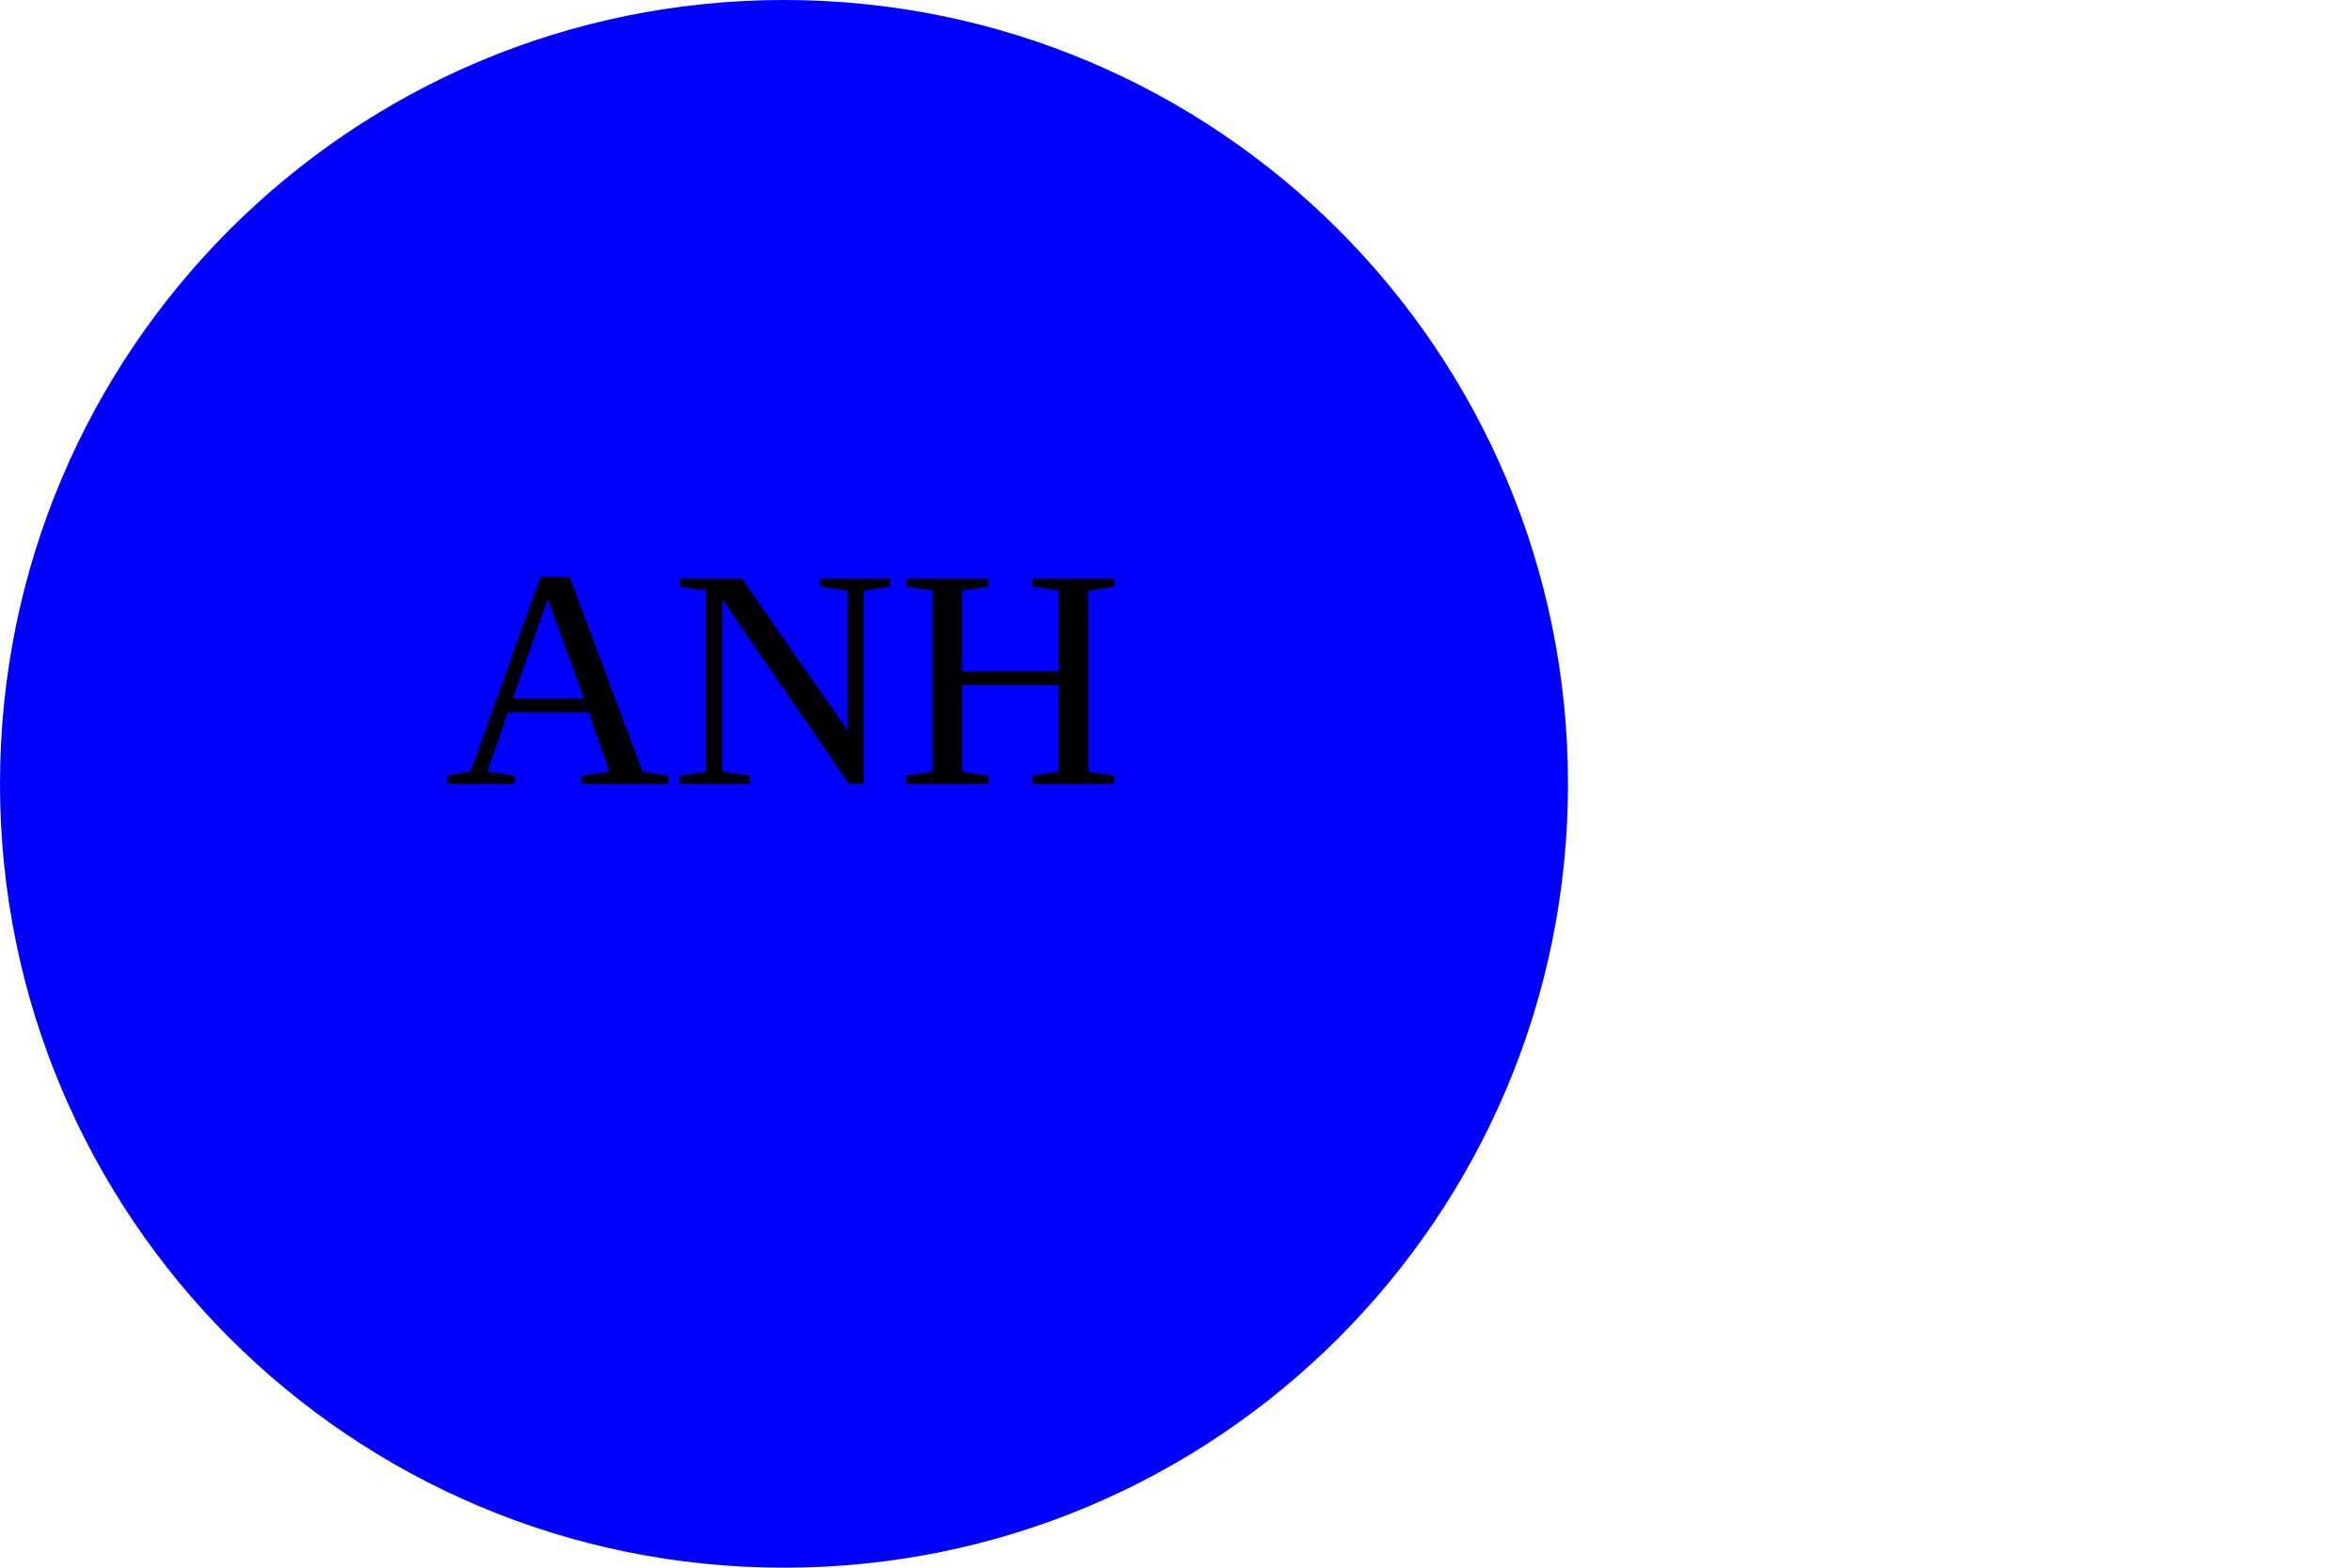
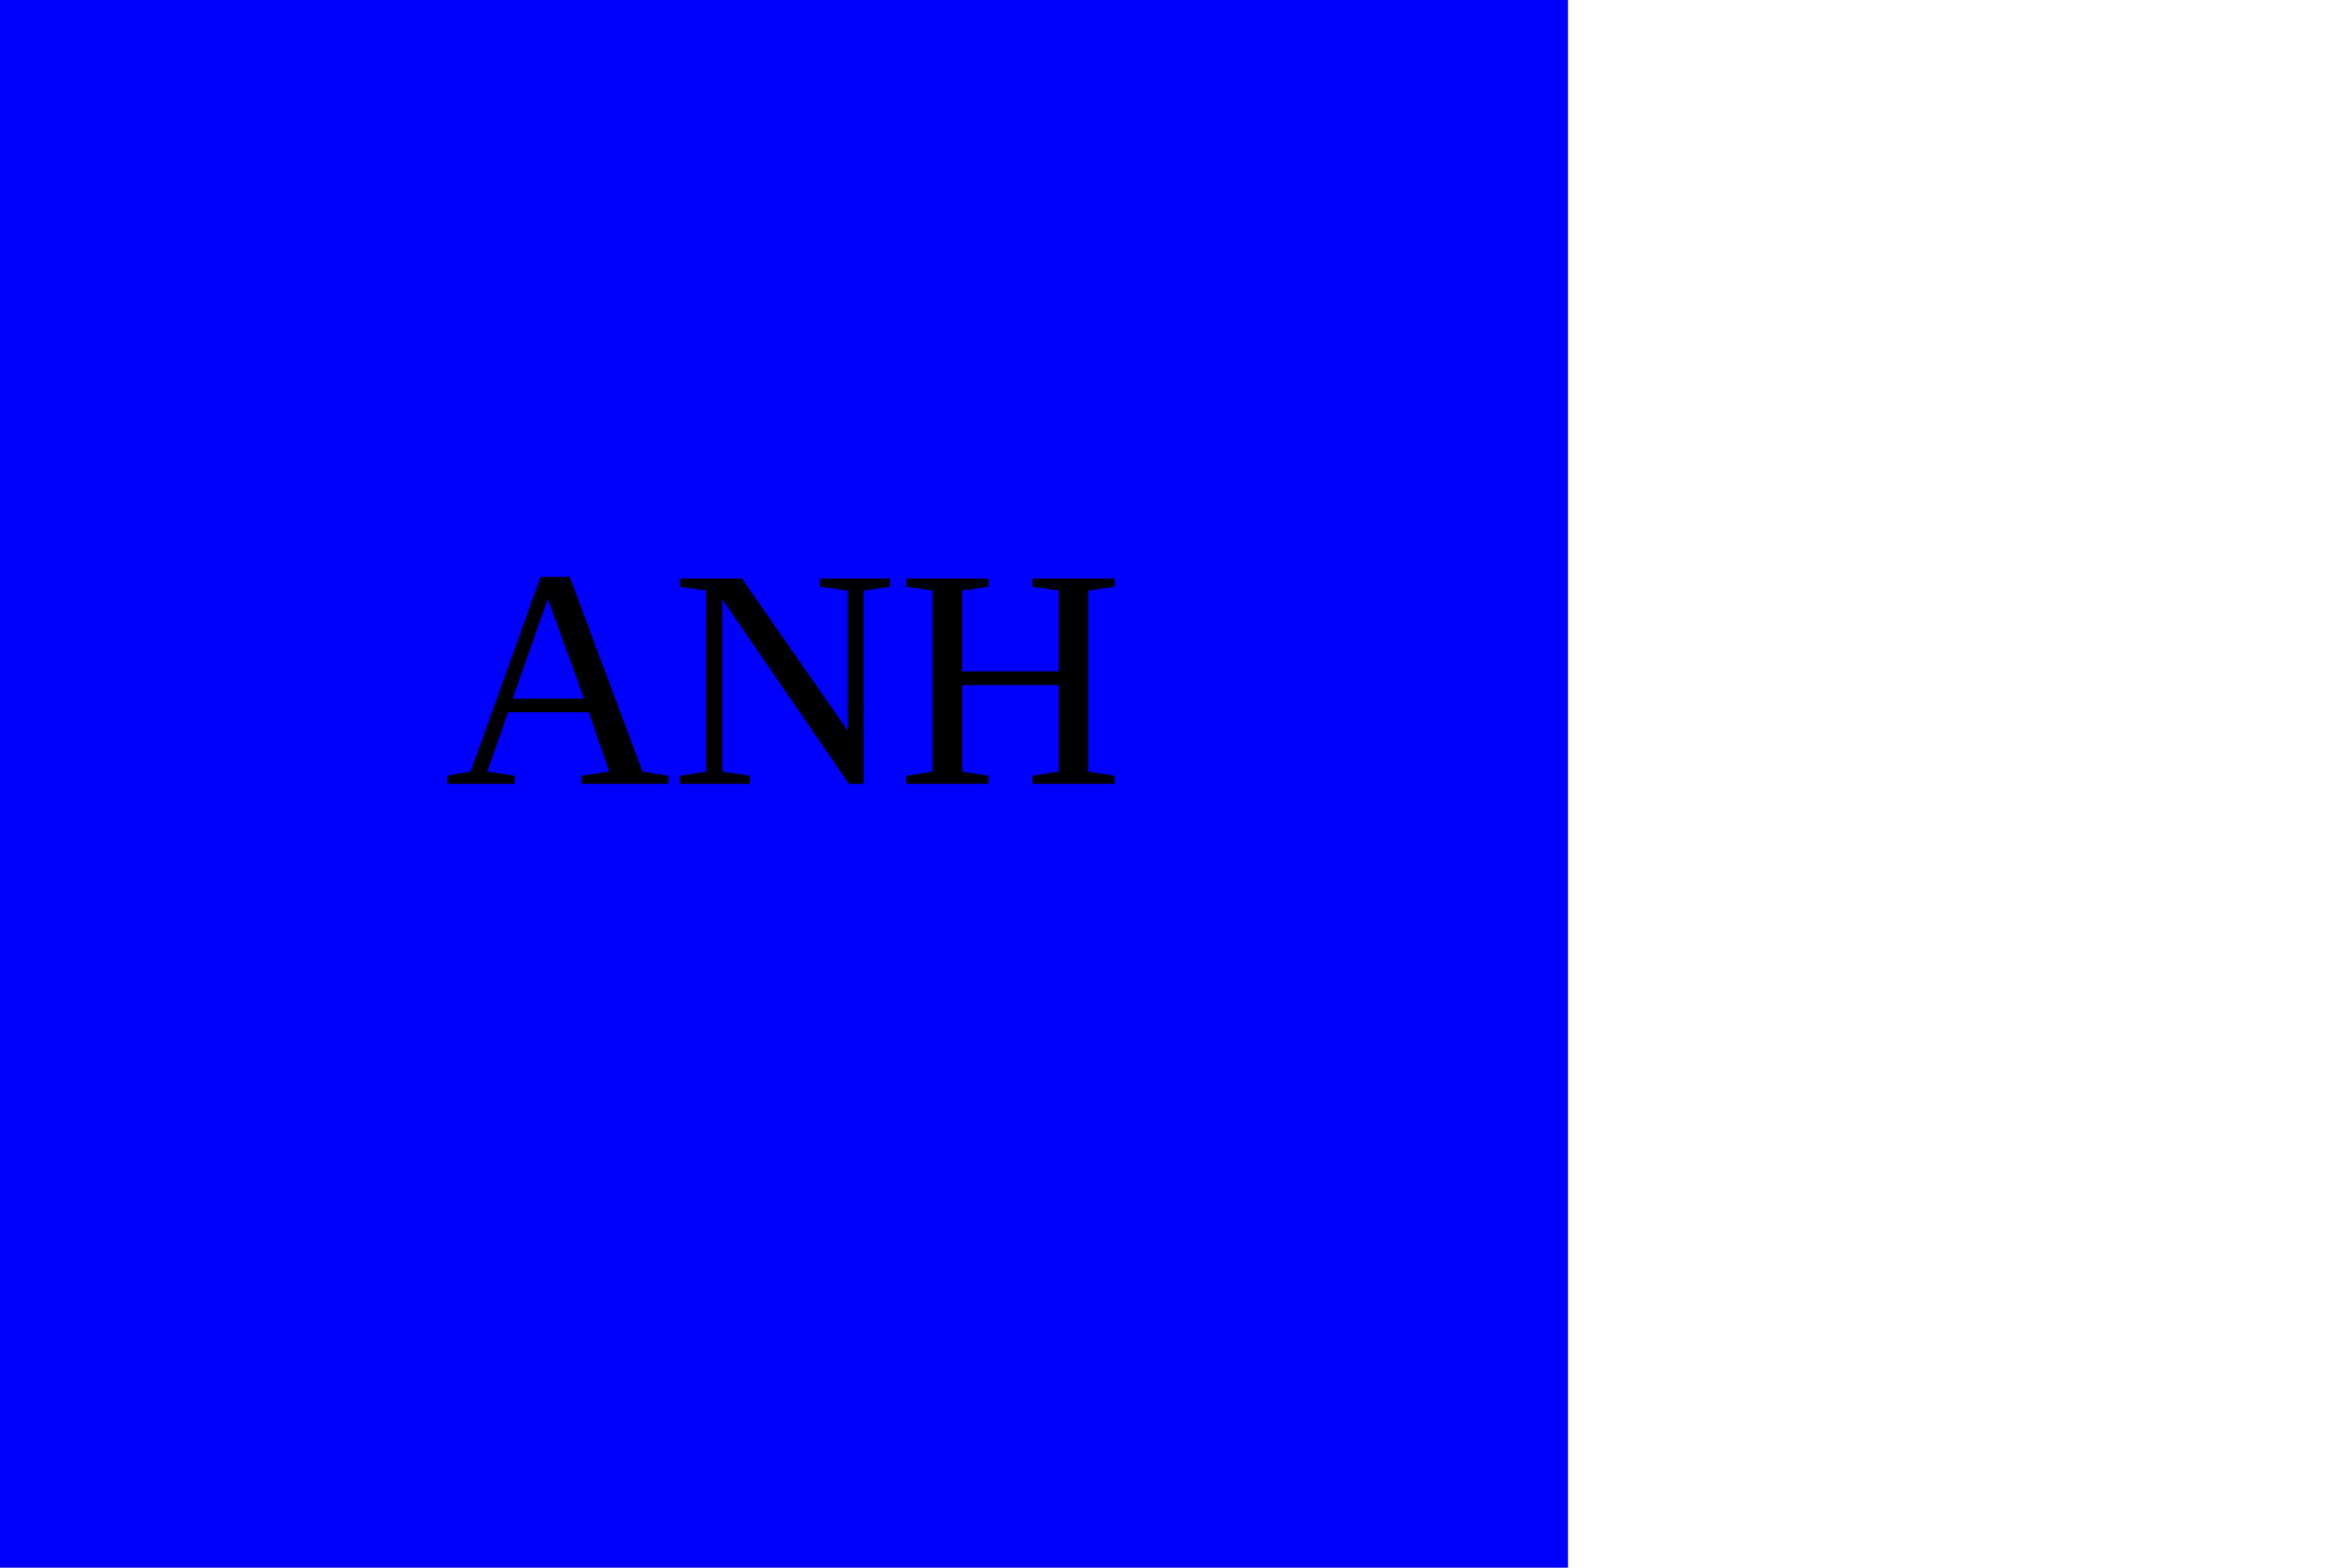
<svg xmlns="http://www.w3.org/2000/svg" width="300" height="200">
-   <svg width="200" height="200">
-     <circle cx="100" cy="100" r="100" fill="blue" />
-   </svg>
-   <text x="100" y="100" font-size="40" fill="black" text-anchor="middle" alignment-baseline="middle">ANH</text>
+   <rect width="200" height="200" fill="Blue" />
+   <text x="100" y="100" font-size="40" fill="Black" text-anchor="middle" alignment-baseline="middle">ANH</text>
</svg>
